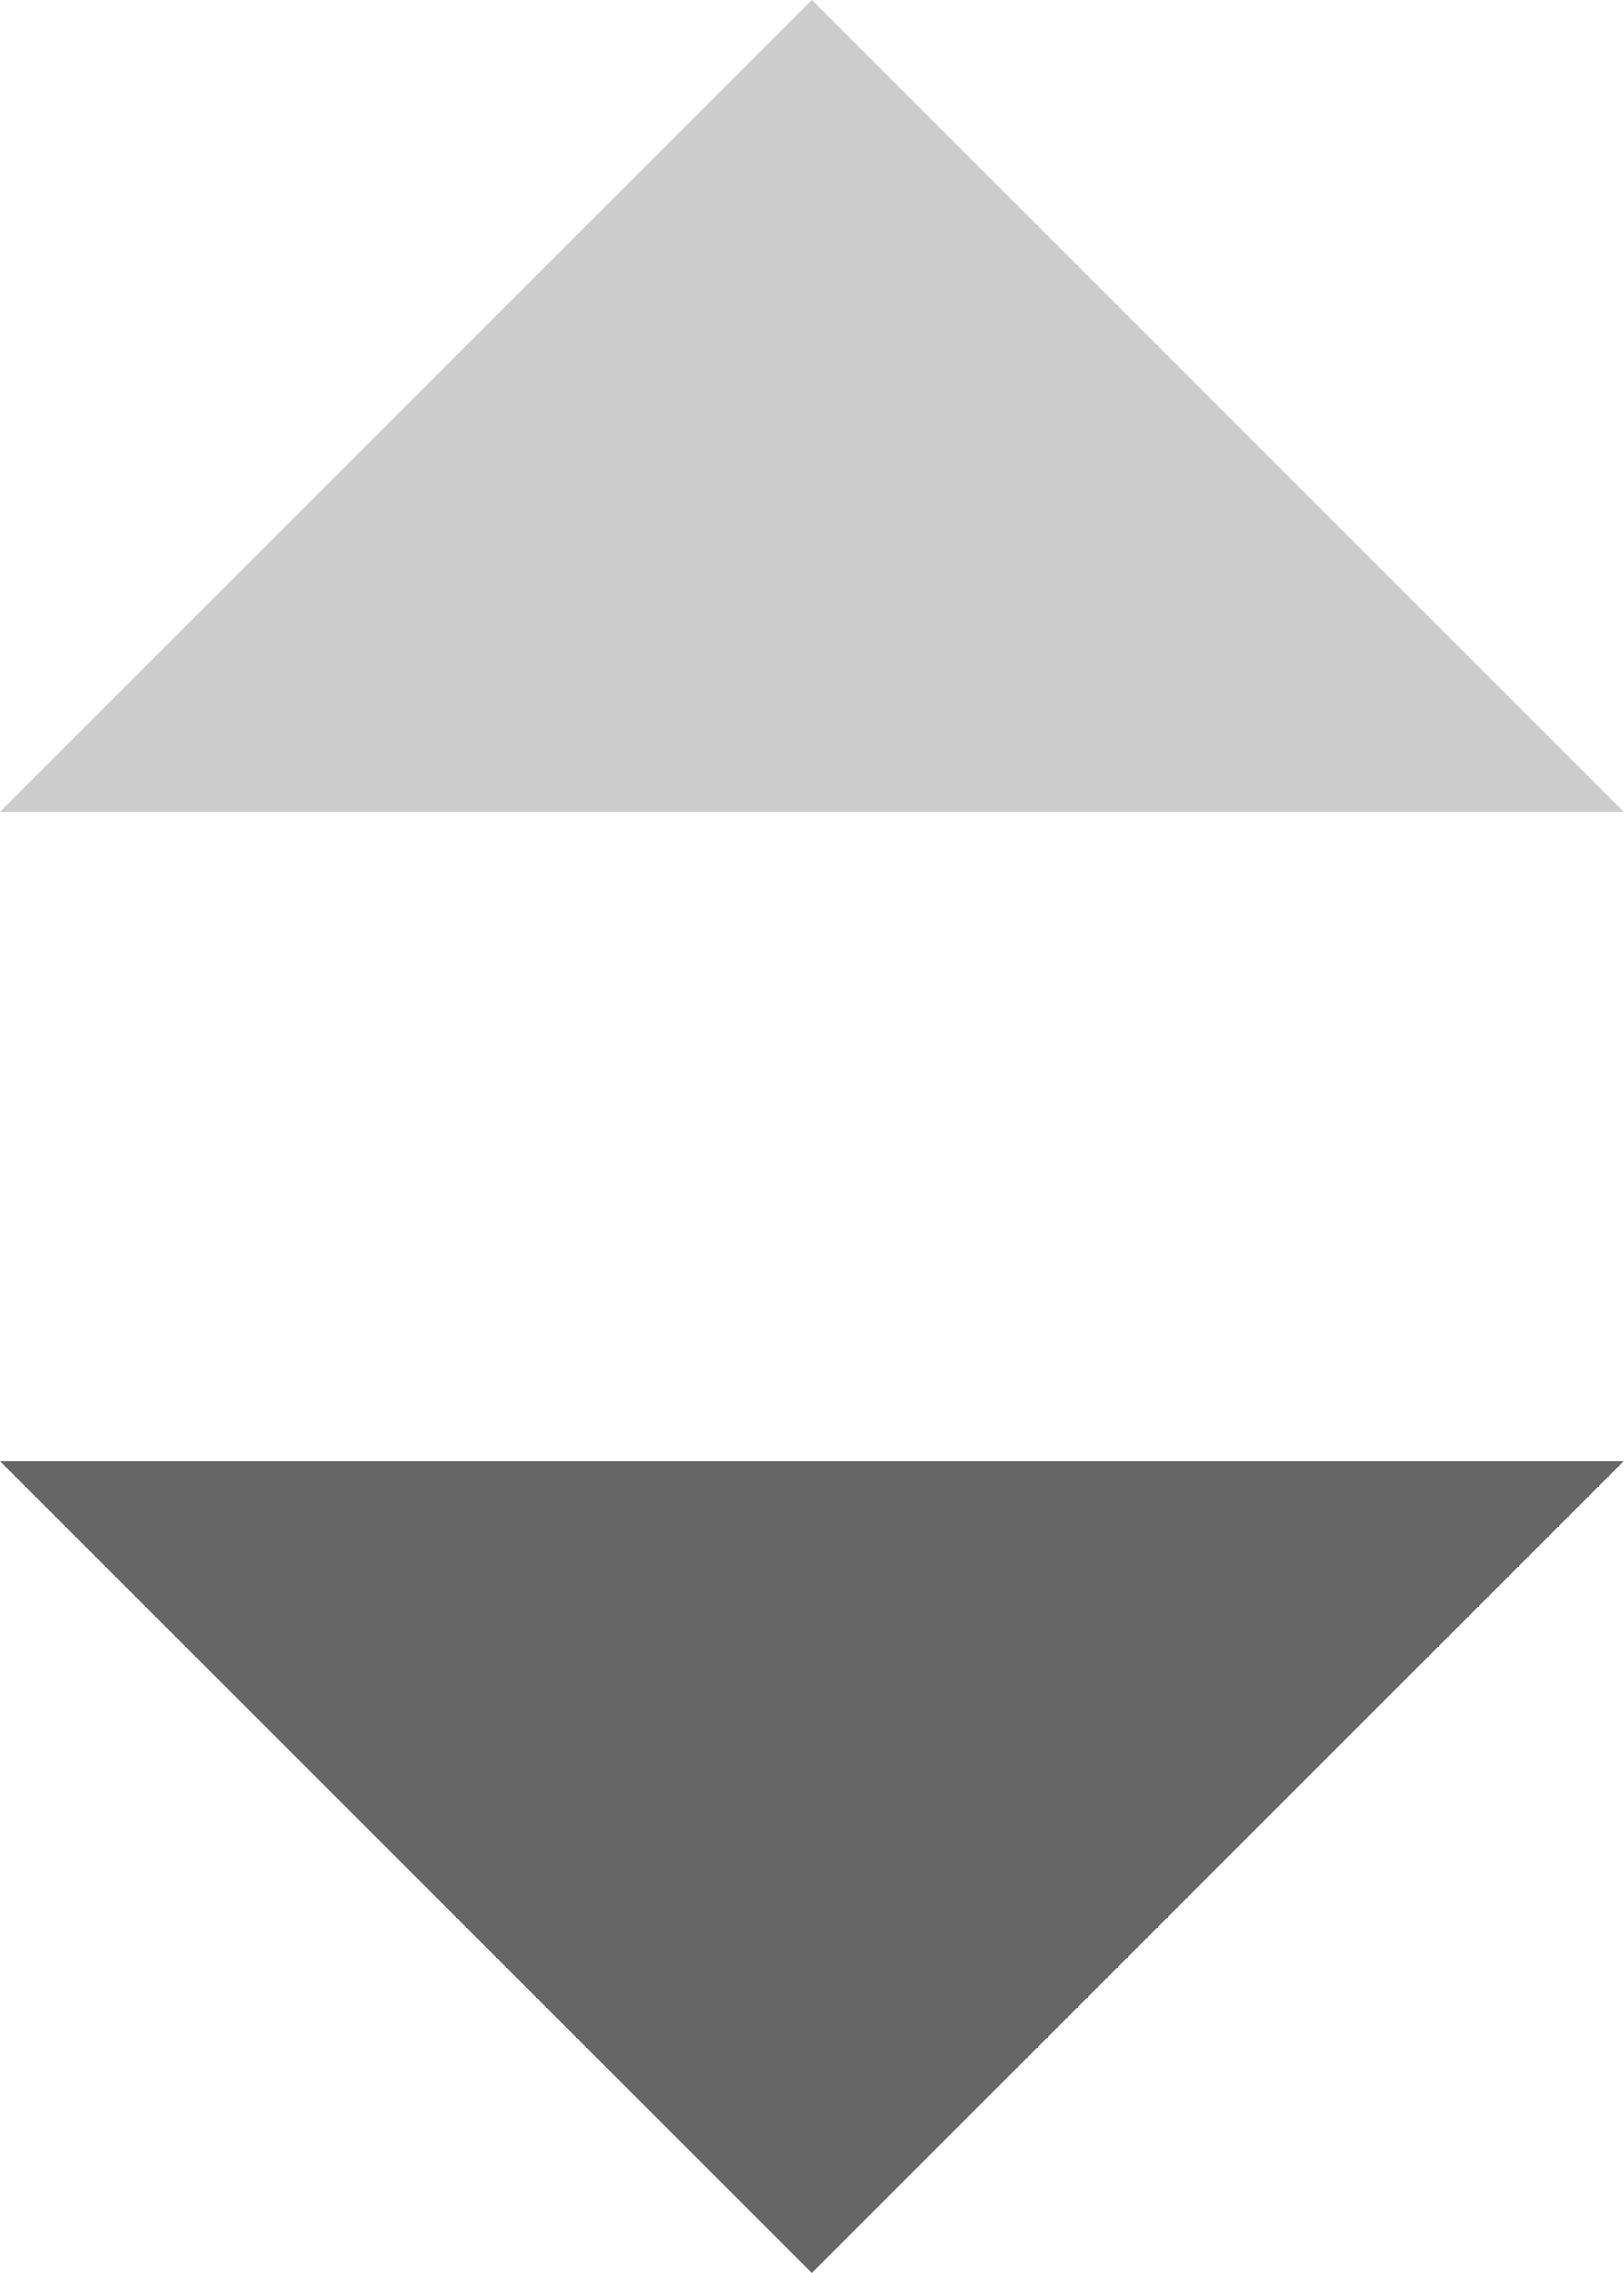
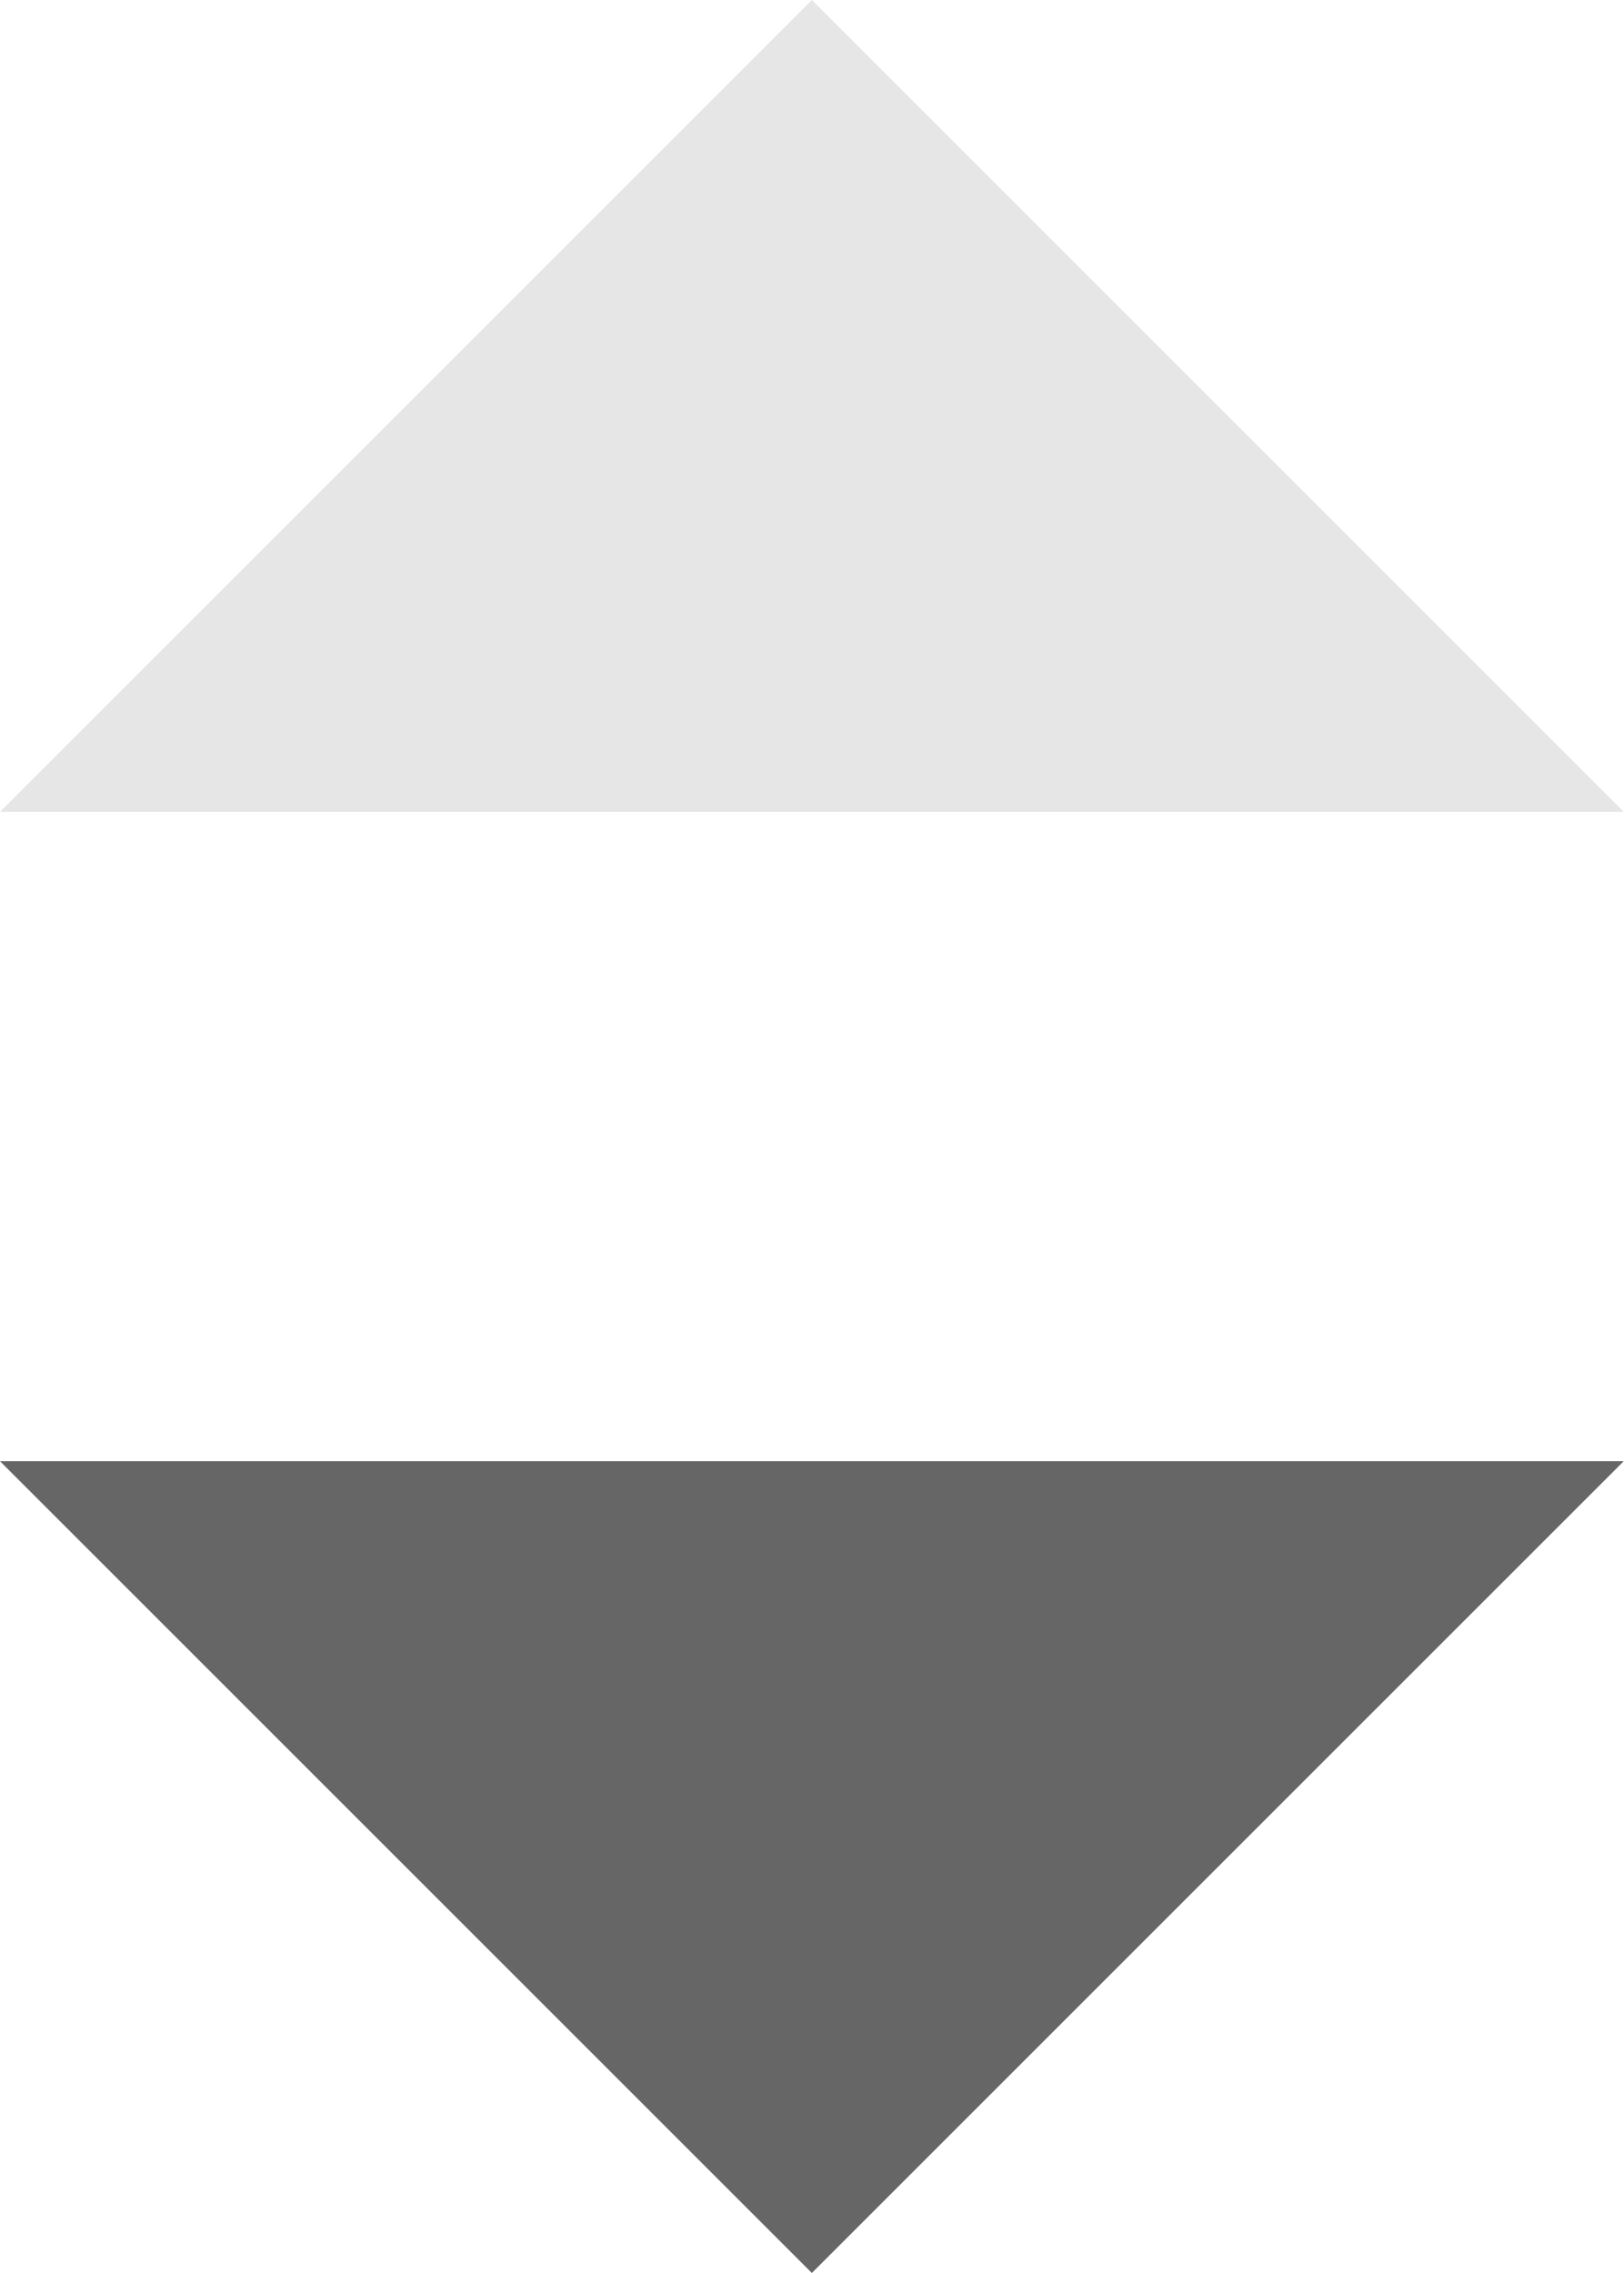
<svg xmlns="http://www.w3.org/2000/svg" width="10" height="14" viewBox="0 0 10 14">
  <g id="sort_down" transform="translate(-316 -313.912)">
    <path id="Path_72" d="M5,0l5,5H0Z" transform="translate(326 327.912) rotate(180)" fill="#666" />
-     <path id="Path_74" d="M5,5l5-5H0Z" transform="translate(326 318.912) rotate(180)" fill="#ccc" />
+     <path id="Path_74" d="M5,5l5-5H0Z" transform="translate(326 318.912) rotate(180)" fill="#e6e6e6" />
  </g>
</svg>
